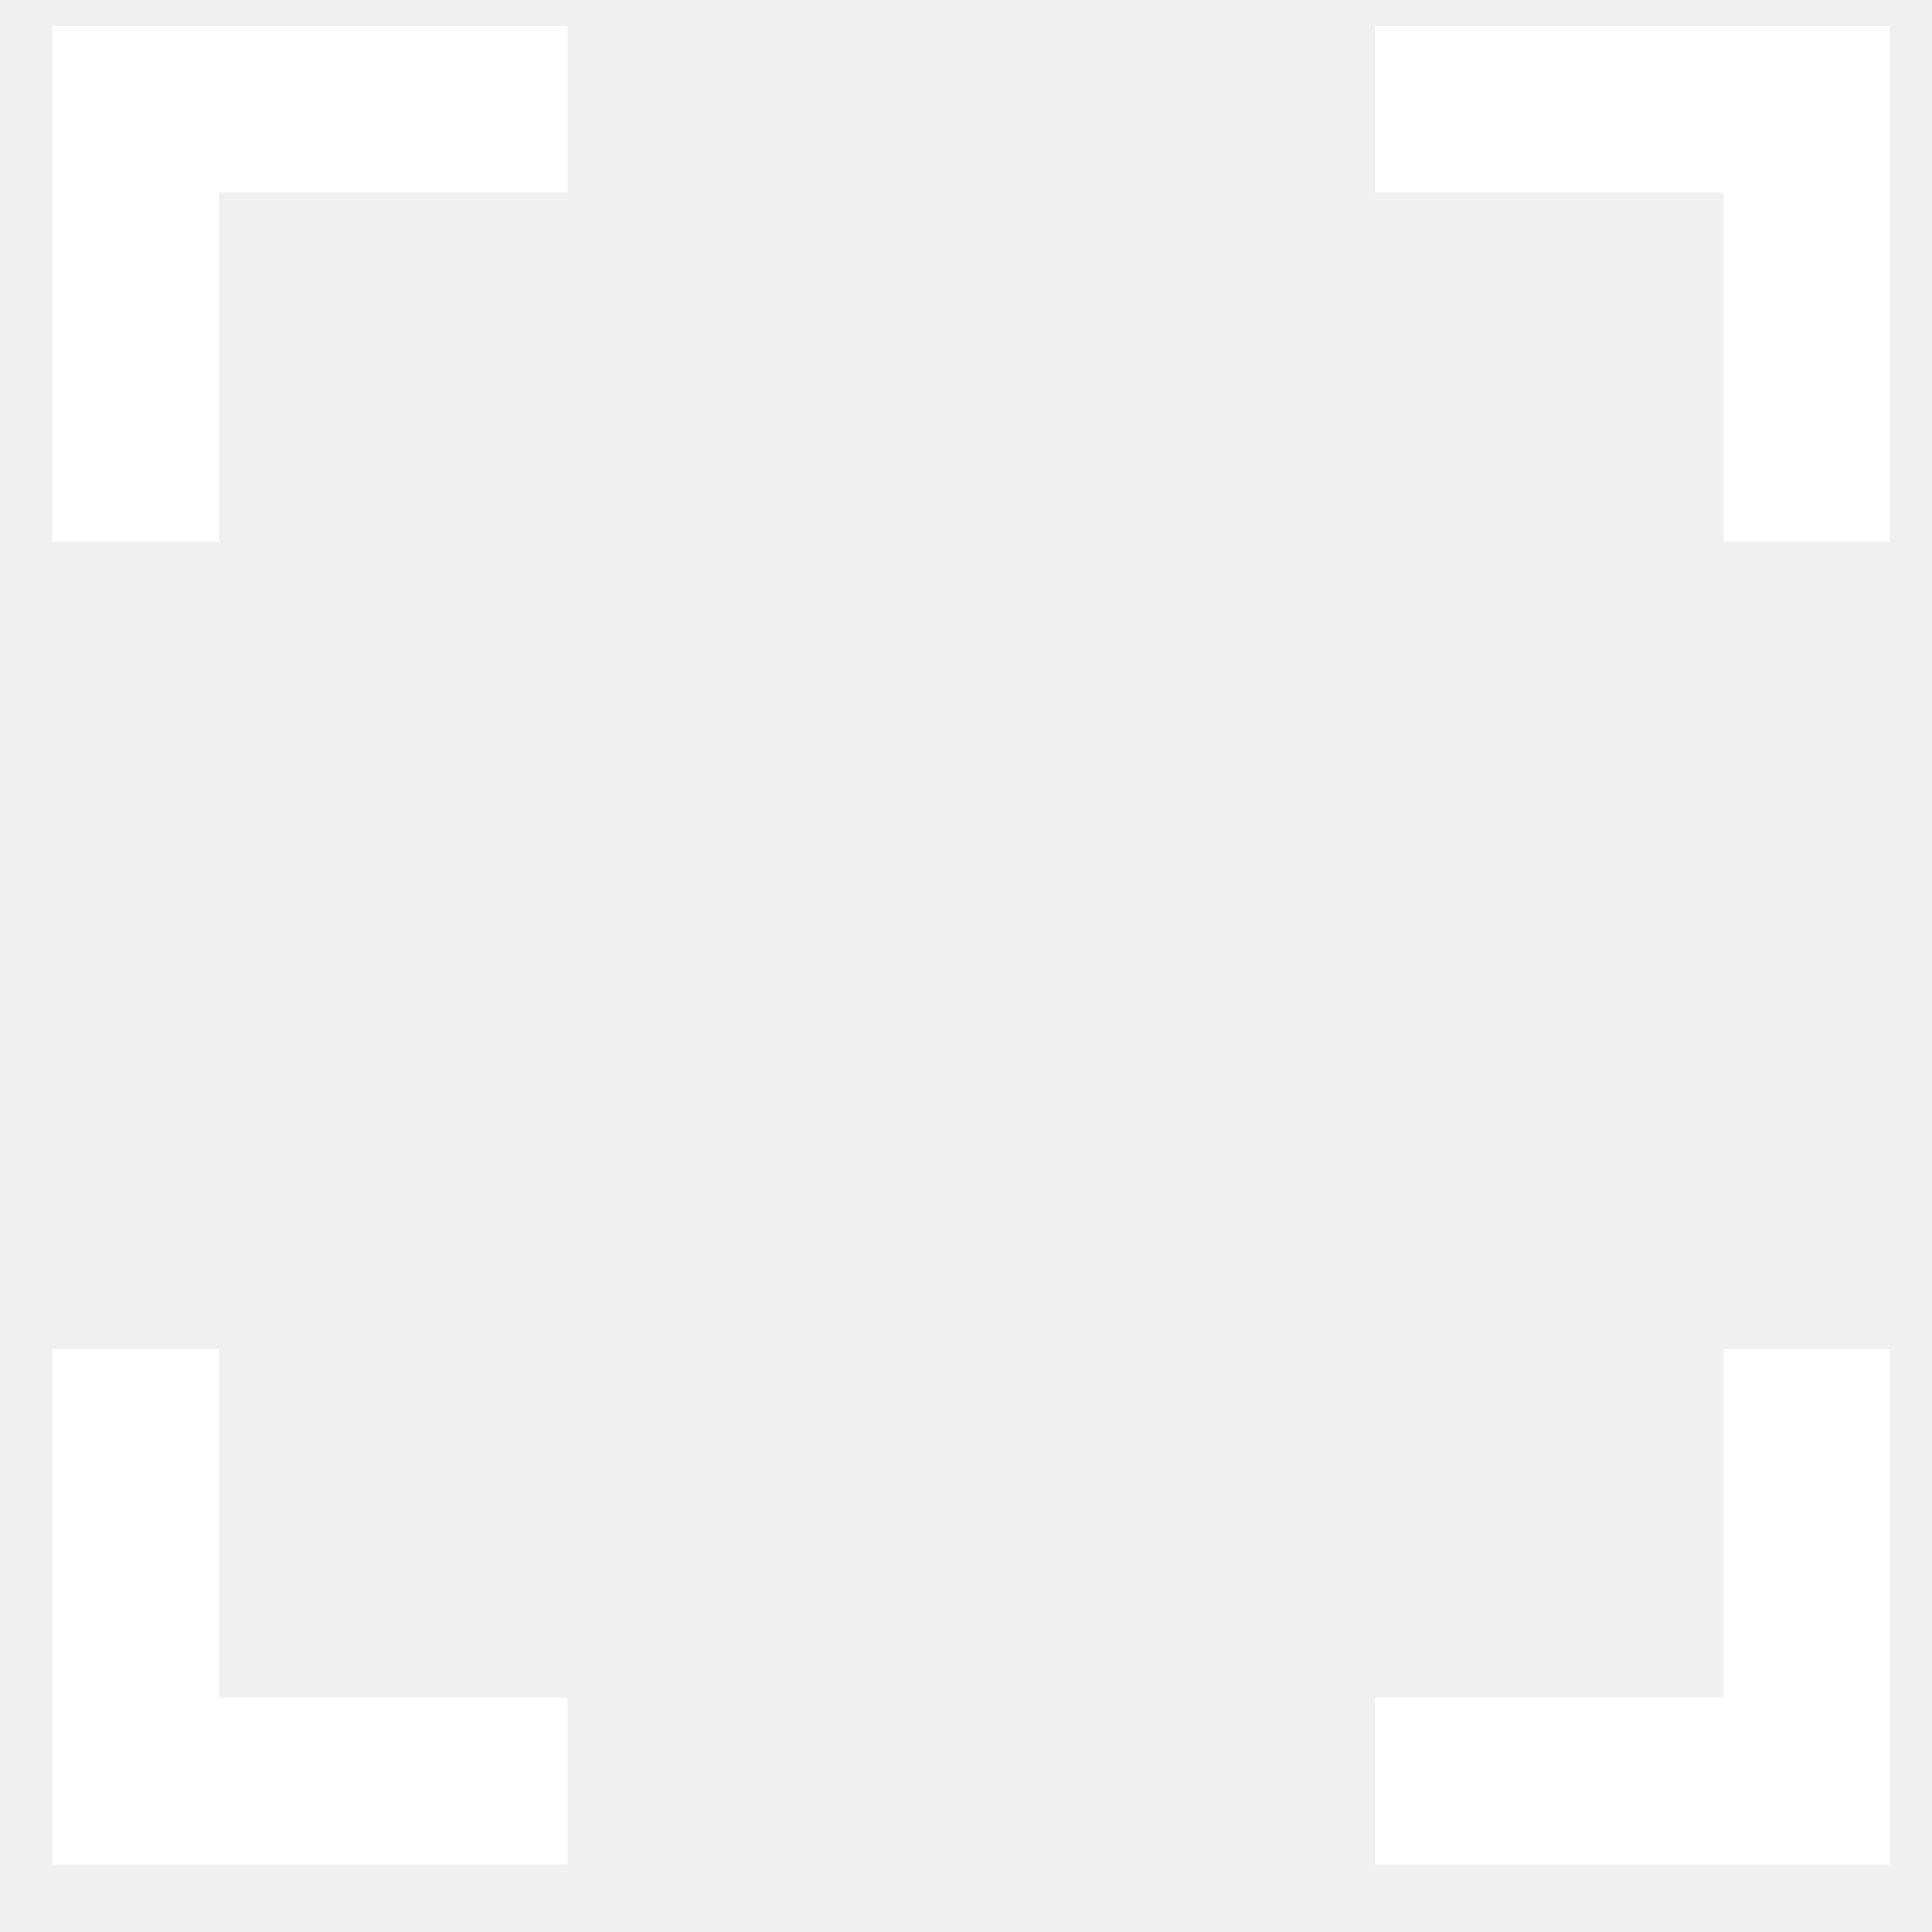
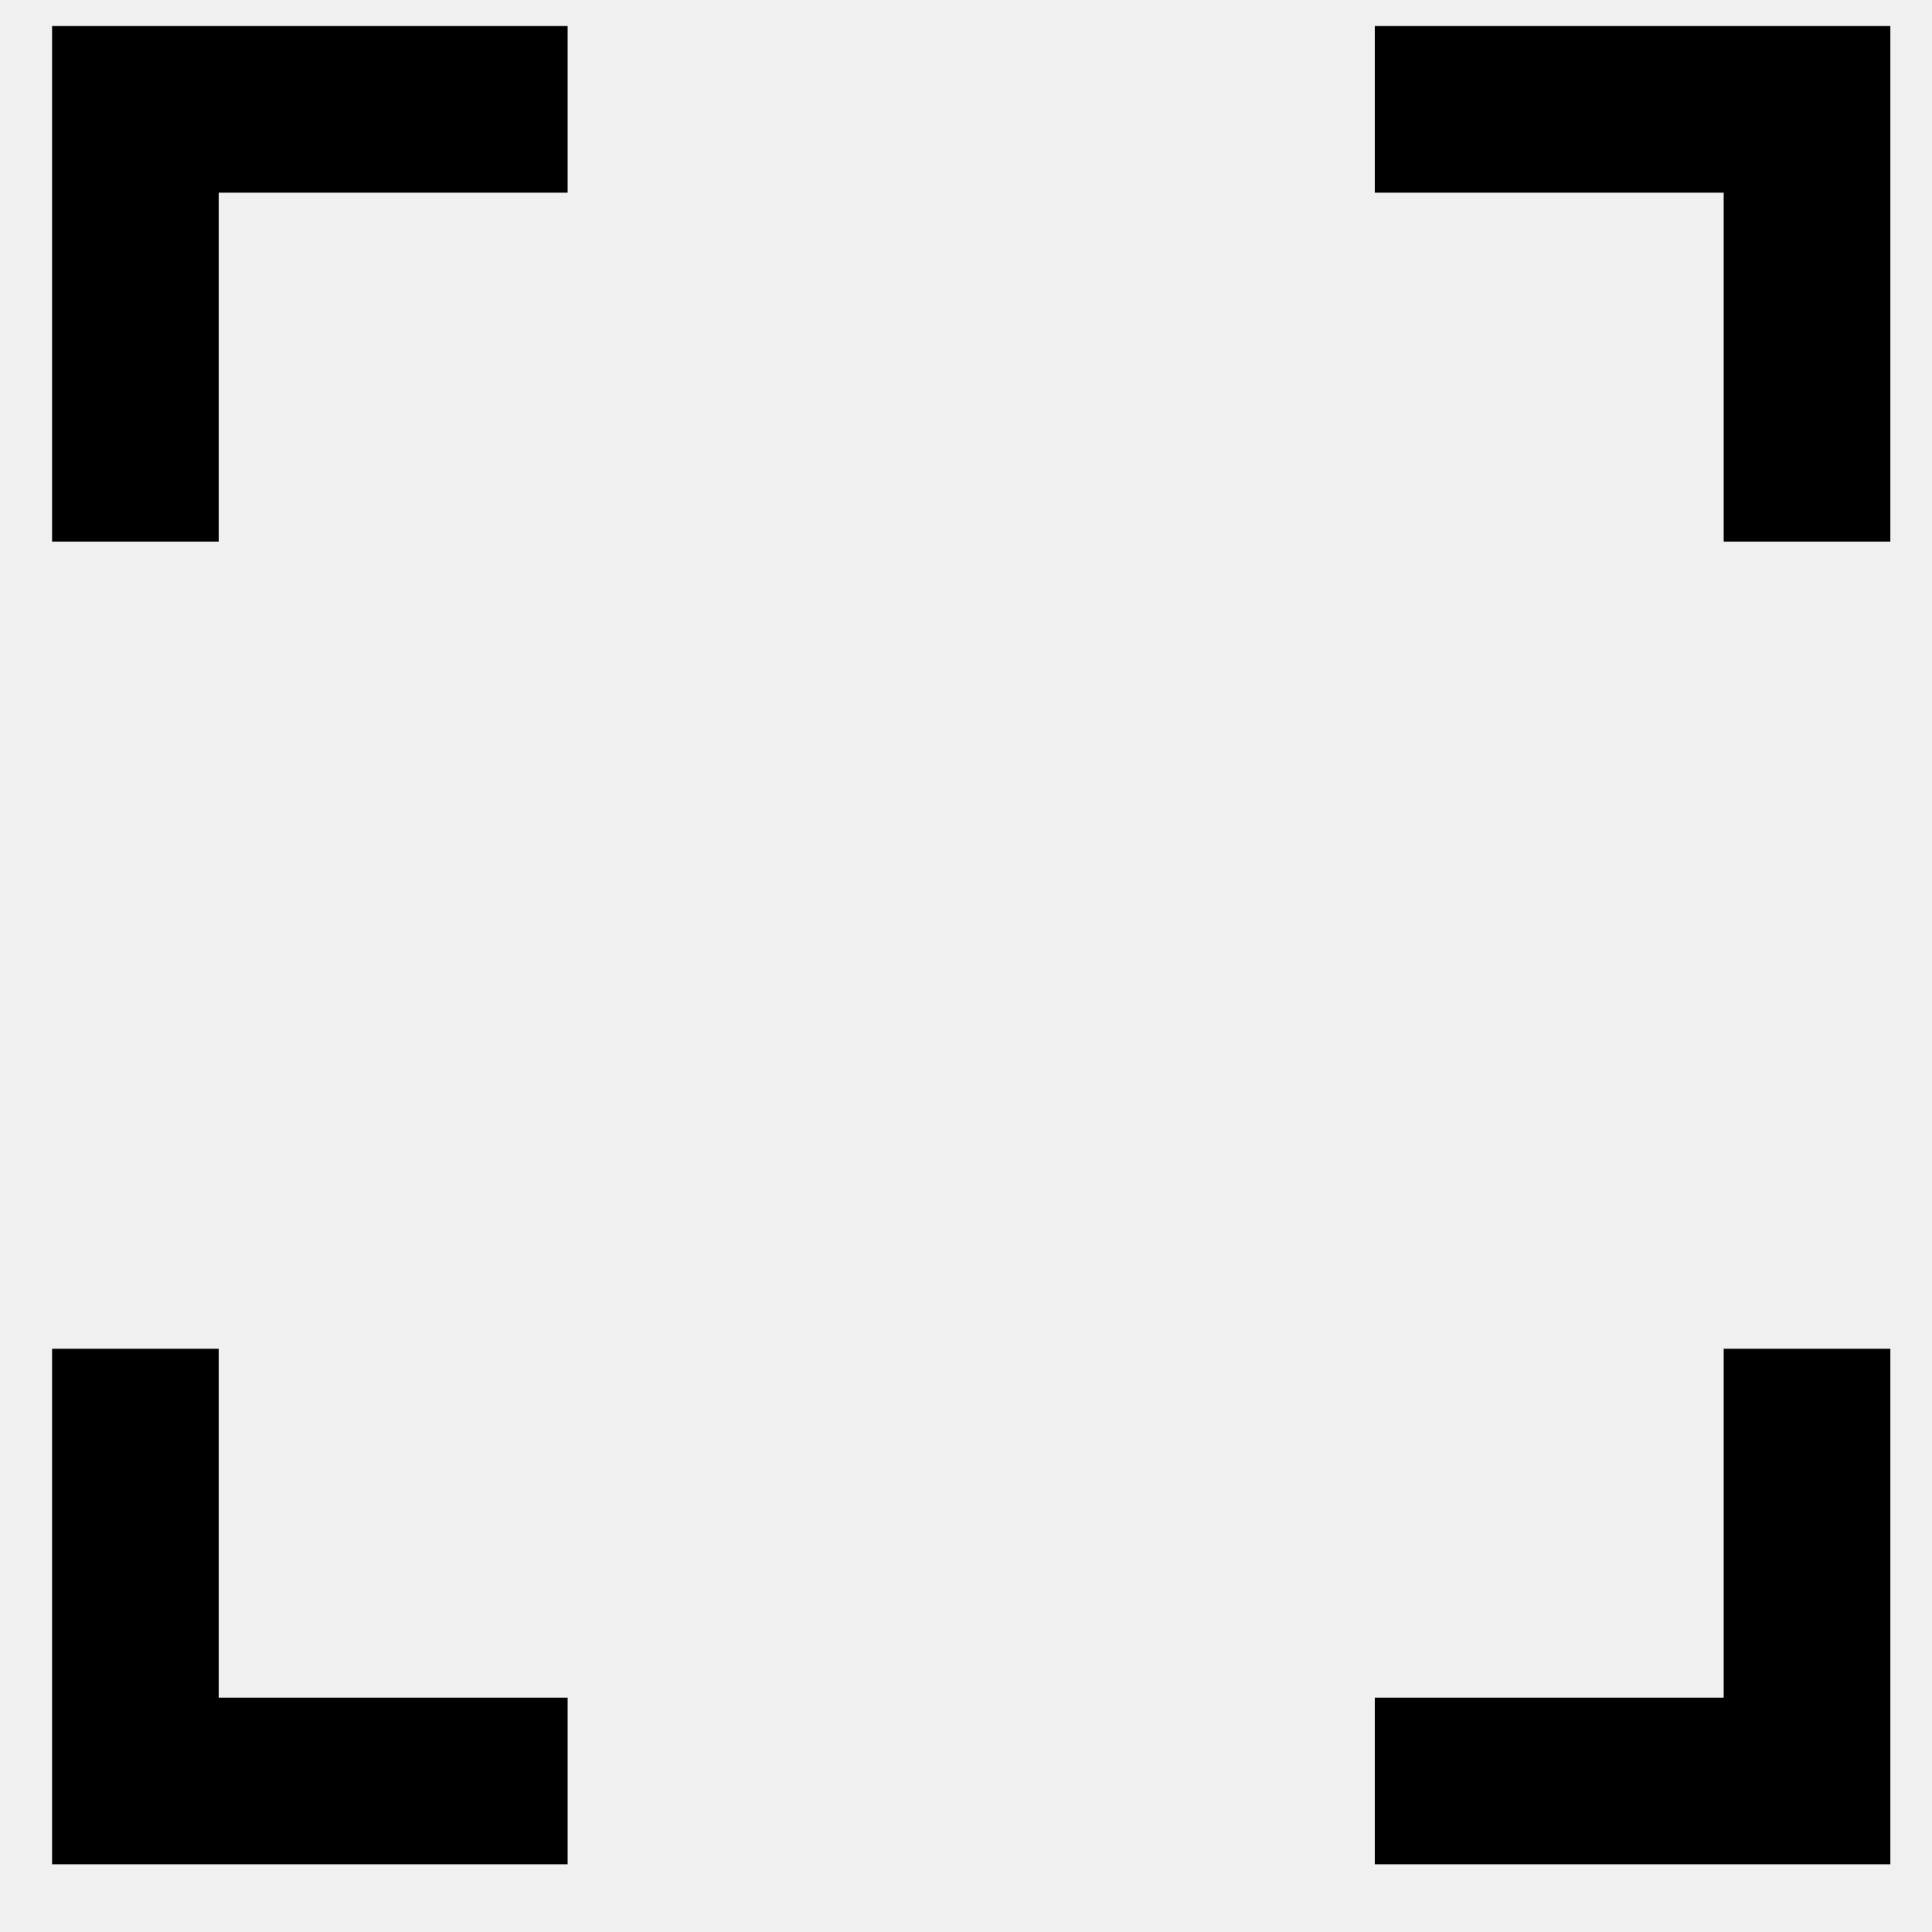
<svg xmlns="http://www.w3.org/2000/svg" width="371" height="371" viewBox="0 0 371 371" fill="none">
  <style>
-        path { fill: #fff; }
+        path { fill: #000; }

-        @media (prefers-color-scheme: light) {
+        /*@media (prefers-color-scheme: light) {
           path { fill: #000; }
-        }
+        }*/
     </style>
  <path d="M10 259H42V326H109V358H10V259ZM363 358H264V326H331V259H363V358ZM109 5V37H42V104H10V5H109ZM363 104H331V37H264V5H363V104Z" fill="black" />
</svg>
